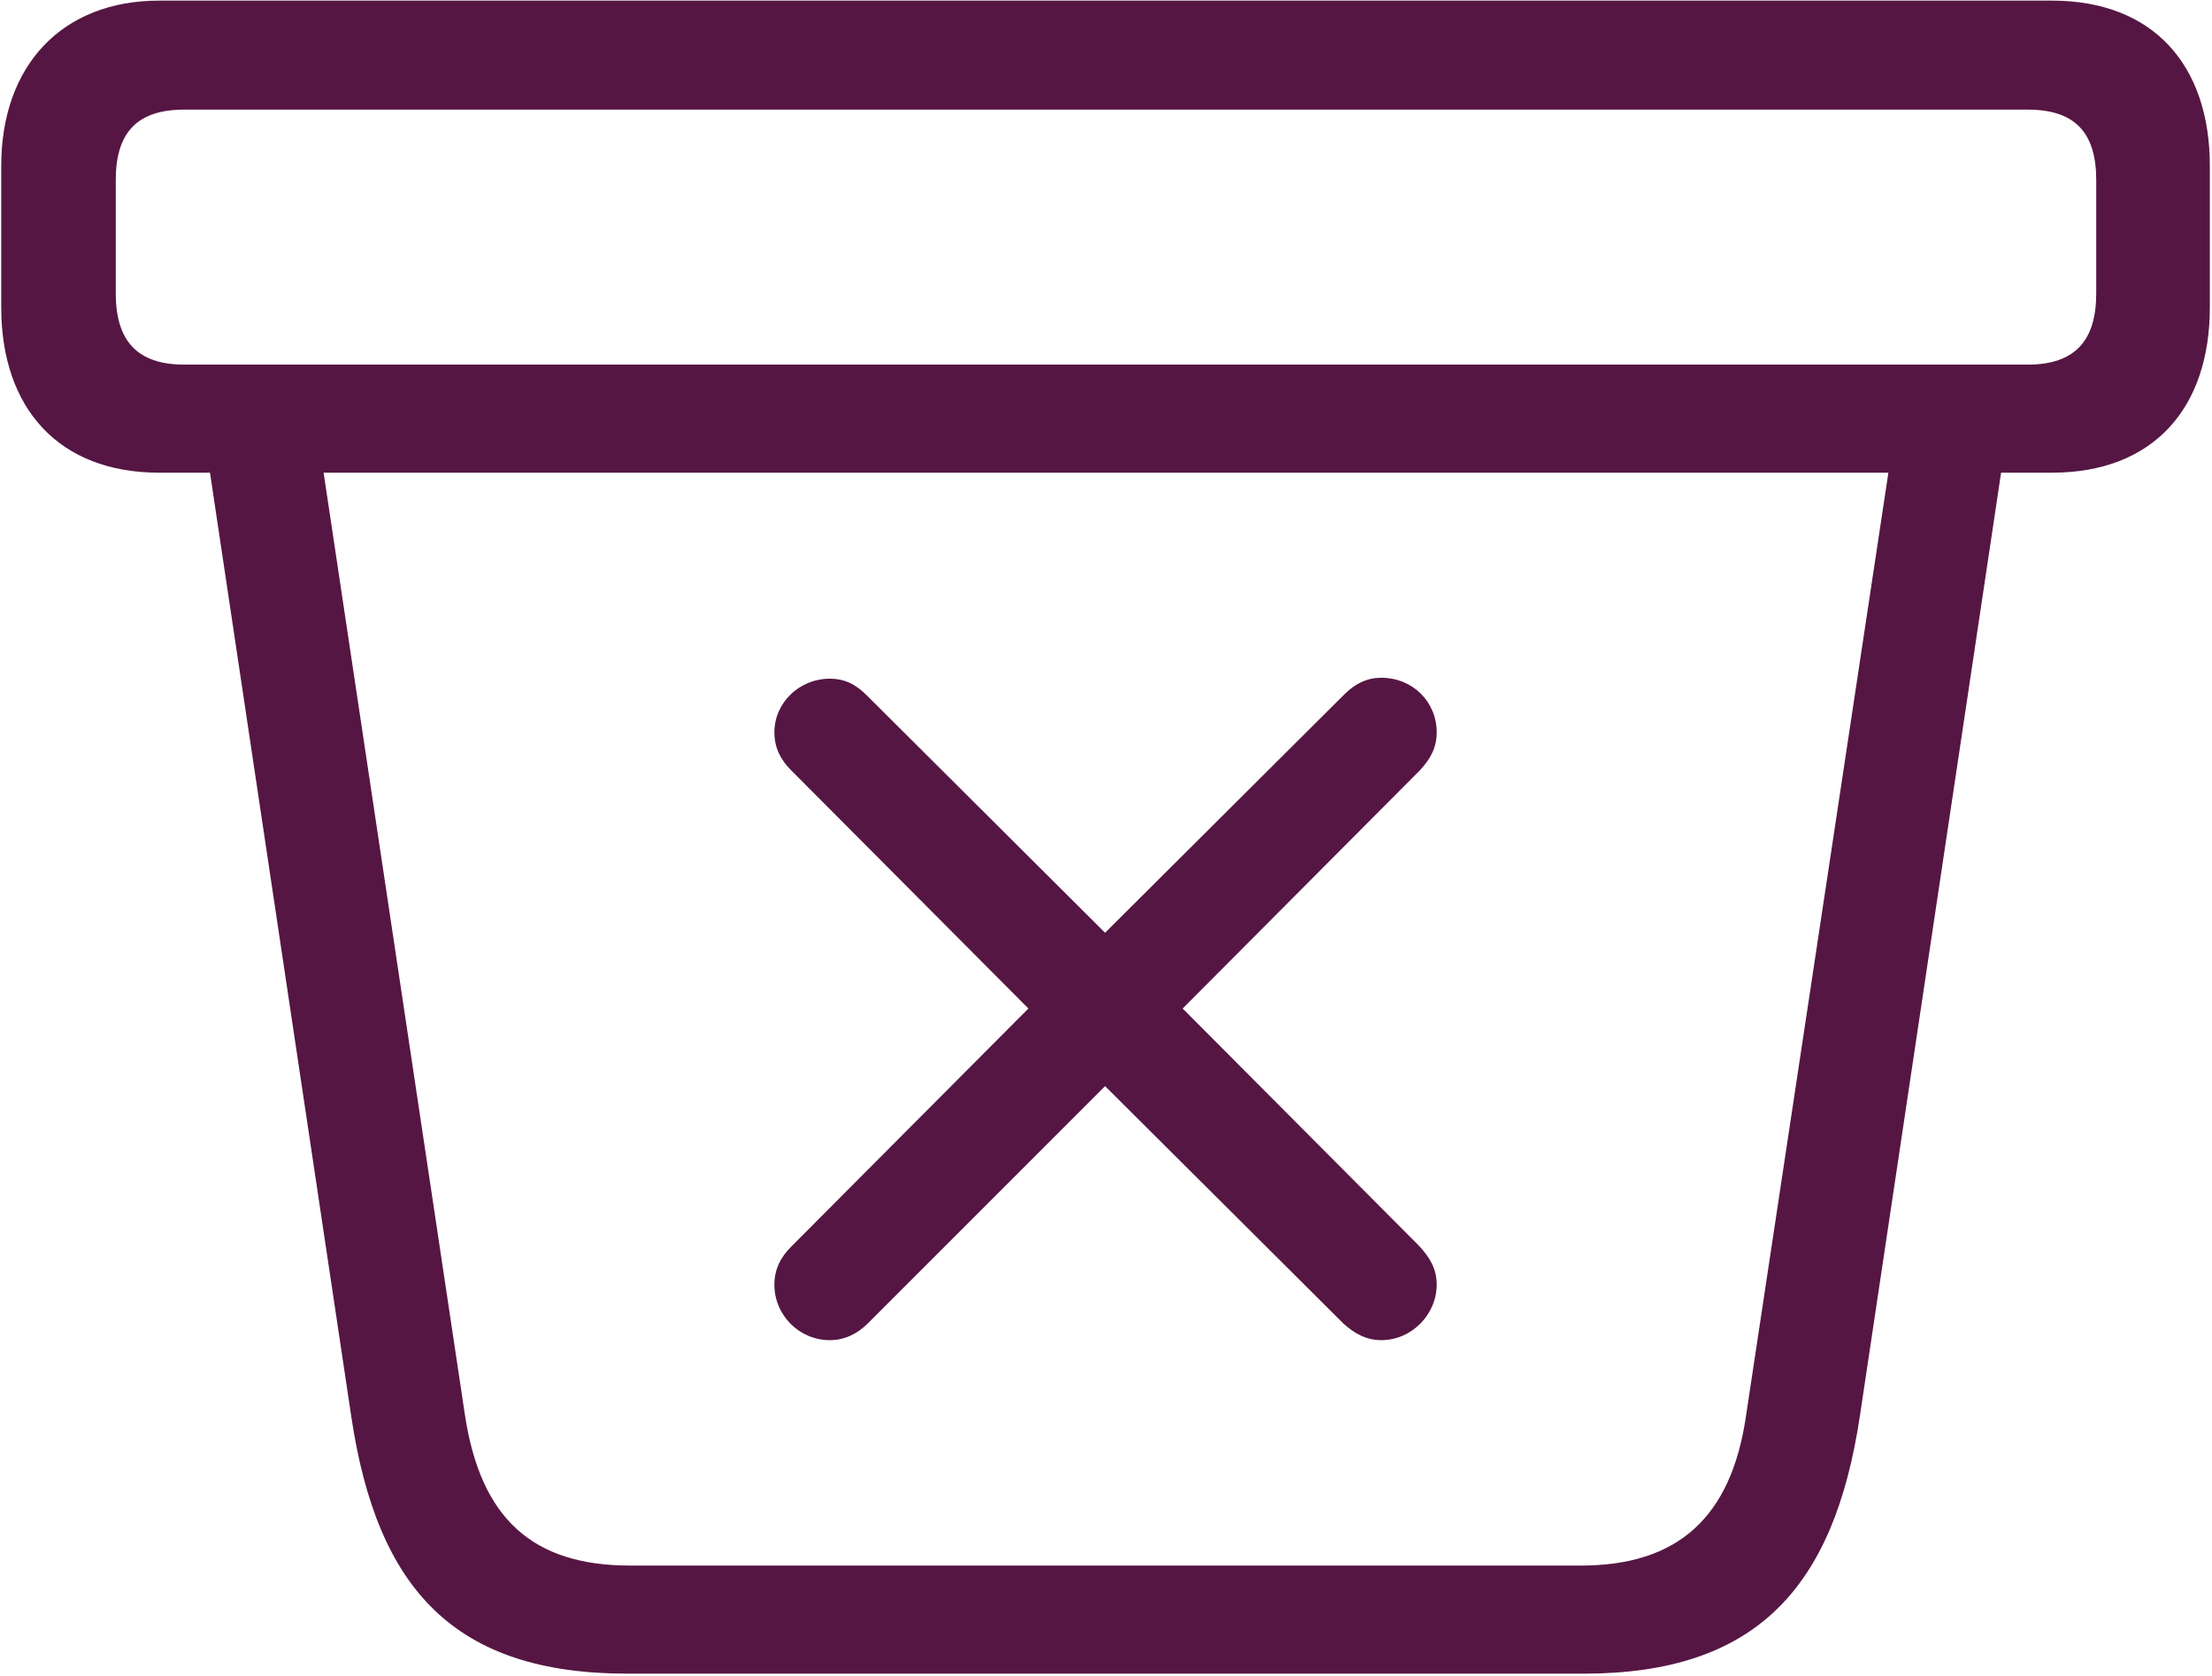
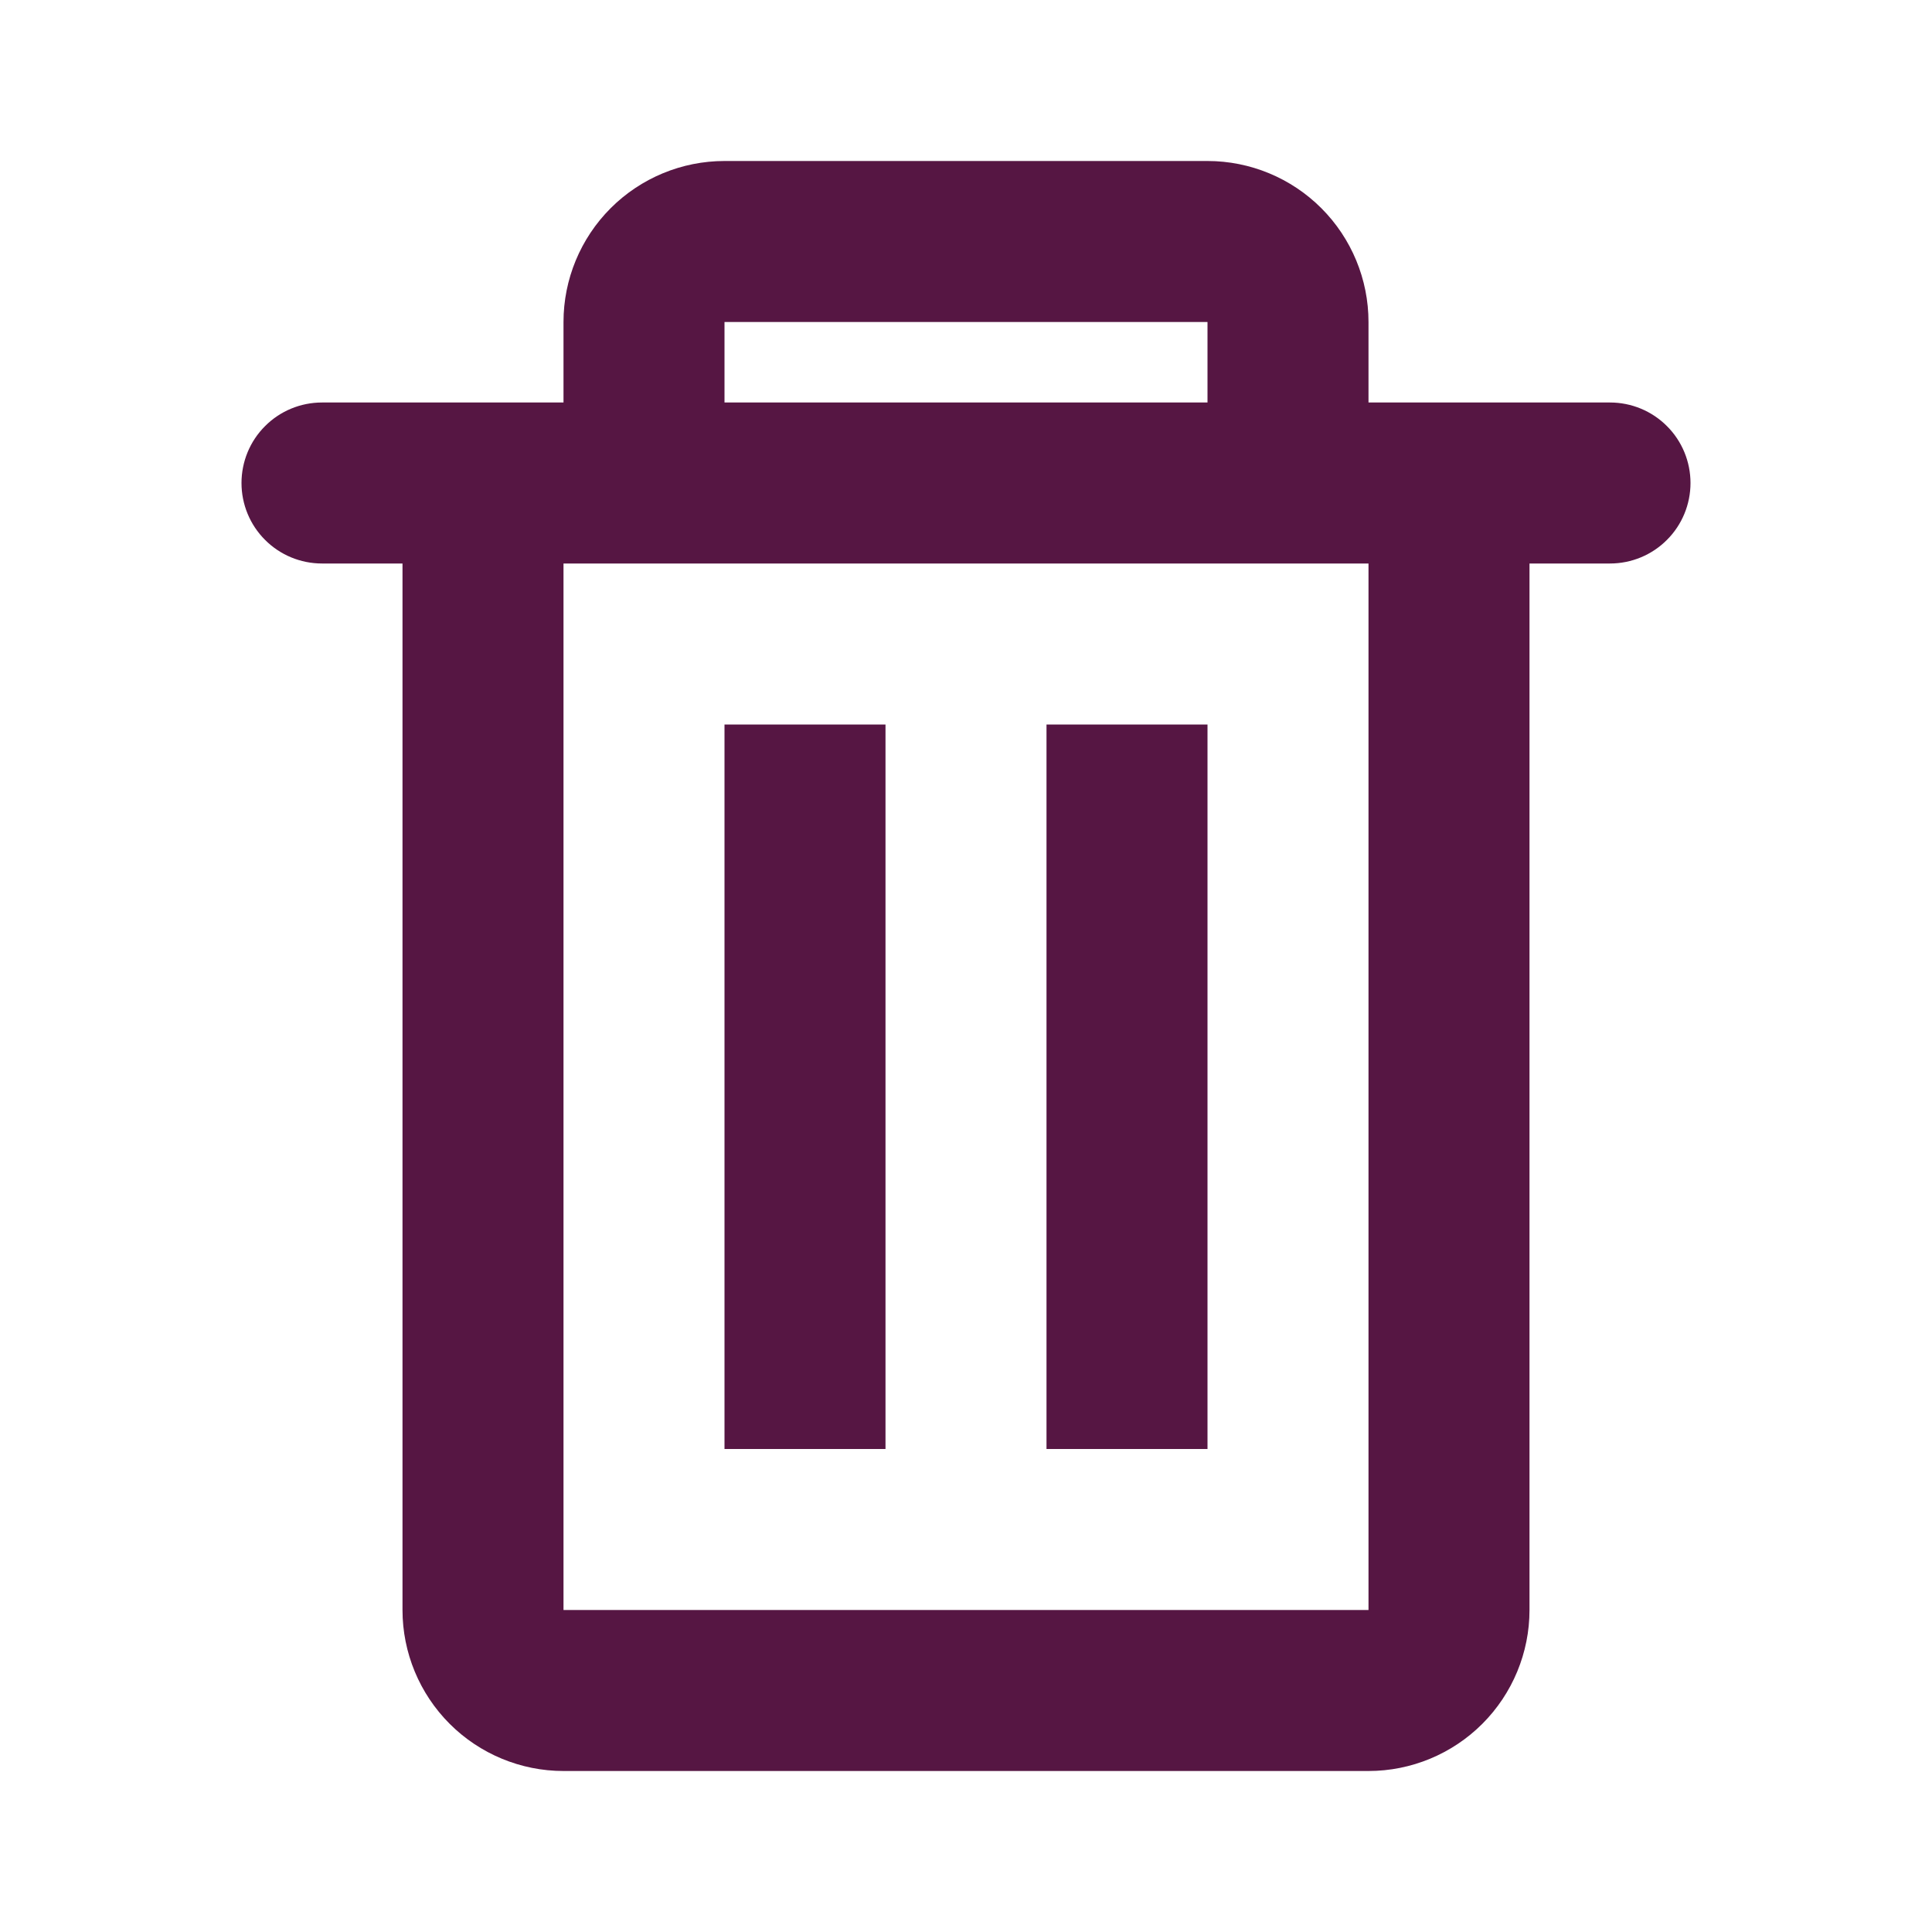
- <svg xmlns="http://www.w3.org/2000/svg" width="449" height="340" viewBox="0 0 449 340" fill="none">
-   <path d="M127.375 339.688H321.438C356.5 339.688 372.25 322.25 377.5 287.562L406.188 95.938H416.5C437.125 95.938 448.562 82.812 448.562 62.375V33.688C448.562 13.25 437.125 0.125 416.5 0.125H32.312C12.625 0.125 0.25 13.25 0.25 33.688V62.375C0.25 82.812 11.875 95.938 32.312 95.938H42.625L71.312 287.562C76.562 322.625 92.312 339.688 127.375 339.688ZM37.375 74C27.812 74 23.5 69.125 23.5 59.562V36.5C23.5 26.938 27.812 22.25 37.375 22.25H411.625C421.188 22.25 425.5 26.938 425.5 36.5V59.562C425.5 69.125 421.188 74 411.625 74H37.375ZM127.938 317.75C108.062 317.75 97.562 308.188 94.375 287.188L65.688 95.938H383.312L354.438 287.188C351.438 308.188 340.375 317.75 320.875 317.75H127.938ZM168.438 272C171.438 272 174.062 270.688 176.125 268.625L224.312 220.438L272.688 268.625C274.75 270.5 277.188 272 280.375 272C286.562 272 291.625 266.75 291.625 260.75C291.625 257.375 290.125 255.125 288.062 252.875L240.062 204.688L288.25 156.312C290.5 153.875 291.625 151.625 291.625 148.625C291.625 142.438 286.75 137.562 280.375 137.562C277.562 137.562 275.125 138.688 272.875 140.938L224.312 189.312L175.938 141.125C173.688 138.875 171.438 137.75 168.438 137.75C162.25 137.75 157.188 142.625 157.188 148.625C157.188 151.812 158.5 154.25 160.562 156.312L208.75 204.688L160.562 253.062C158.5 255.125 157.188 257.562 157.188 260.75C157.188 266.938 162.25 272 168.438 272Z" fill="#561643" />
+ <svg xmlns="http://www.w3.org/2000/svg" width="24" height="24" viewBox="0 0 24 24" fill="none">
+   <path d="M4 5H7V4C7 3.47 7.211 2.961 7.586 2.586C7.961 2.211 8.47 2 9 2H15C15.53 2 16.039 2.211 16.414 2.586C16.789 2.961 17 3.47 17 4V5H20C20.265 5 20.52 5.105 20.707 5.293C20.895 5.48 21 5.735 21 6C21 6.265 20.895 6.52 20.707 6.707C20.52 6.895 20.265 7 20 7H19V20C19 20.53 18.789 21.039 18.414 21.414C18.039 21.789 17.53 22 17 22H7C6.47 22 5.961 21.789 5.586 21.414C5.211 21.039 5 20.53 5 20V7H4C3.735 7 3.48 6.895 3.293 6.707C3.105 6.52 3 6.265 3 6C3 5.735 3.105 5.48 3.293 5.293C3.48 5.105 3.735 5 4 5V5ZM7 7V20H17V7H7ZM9 5H15V4H9V5ZM9 9H11V18H9V9ZM13 9H15V18H13V9Z" fill="#561643" />
</svg>
